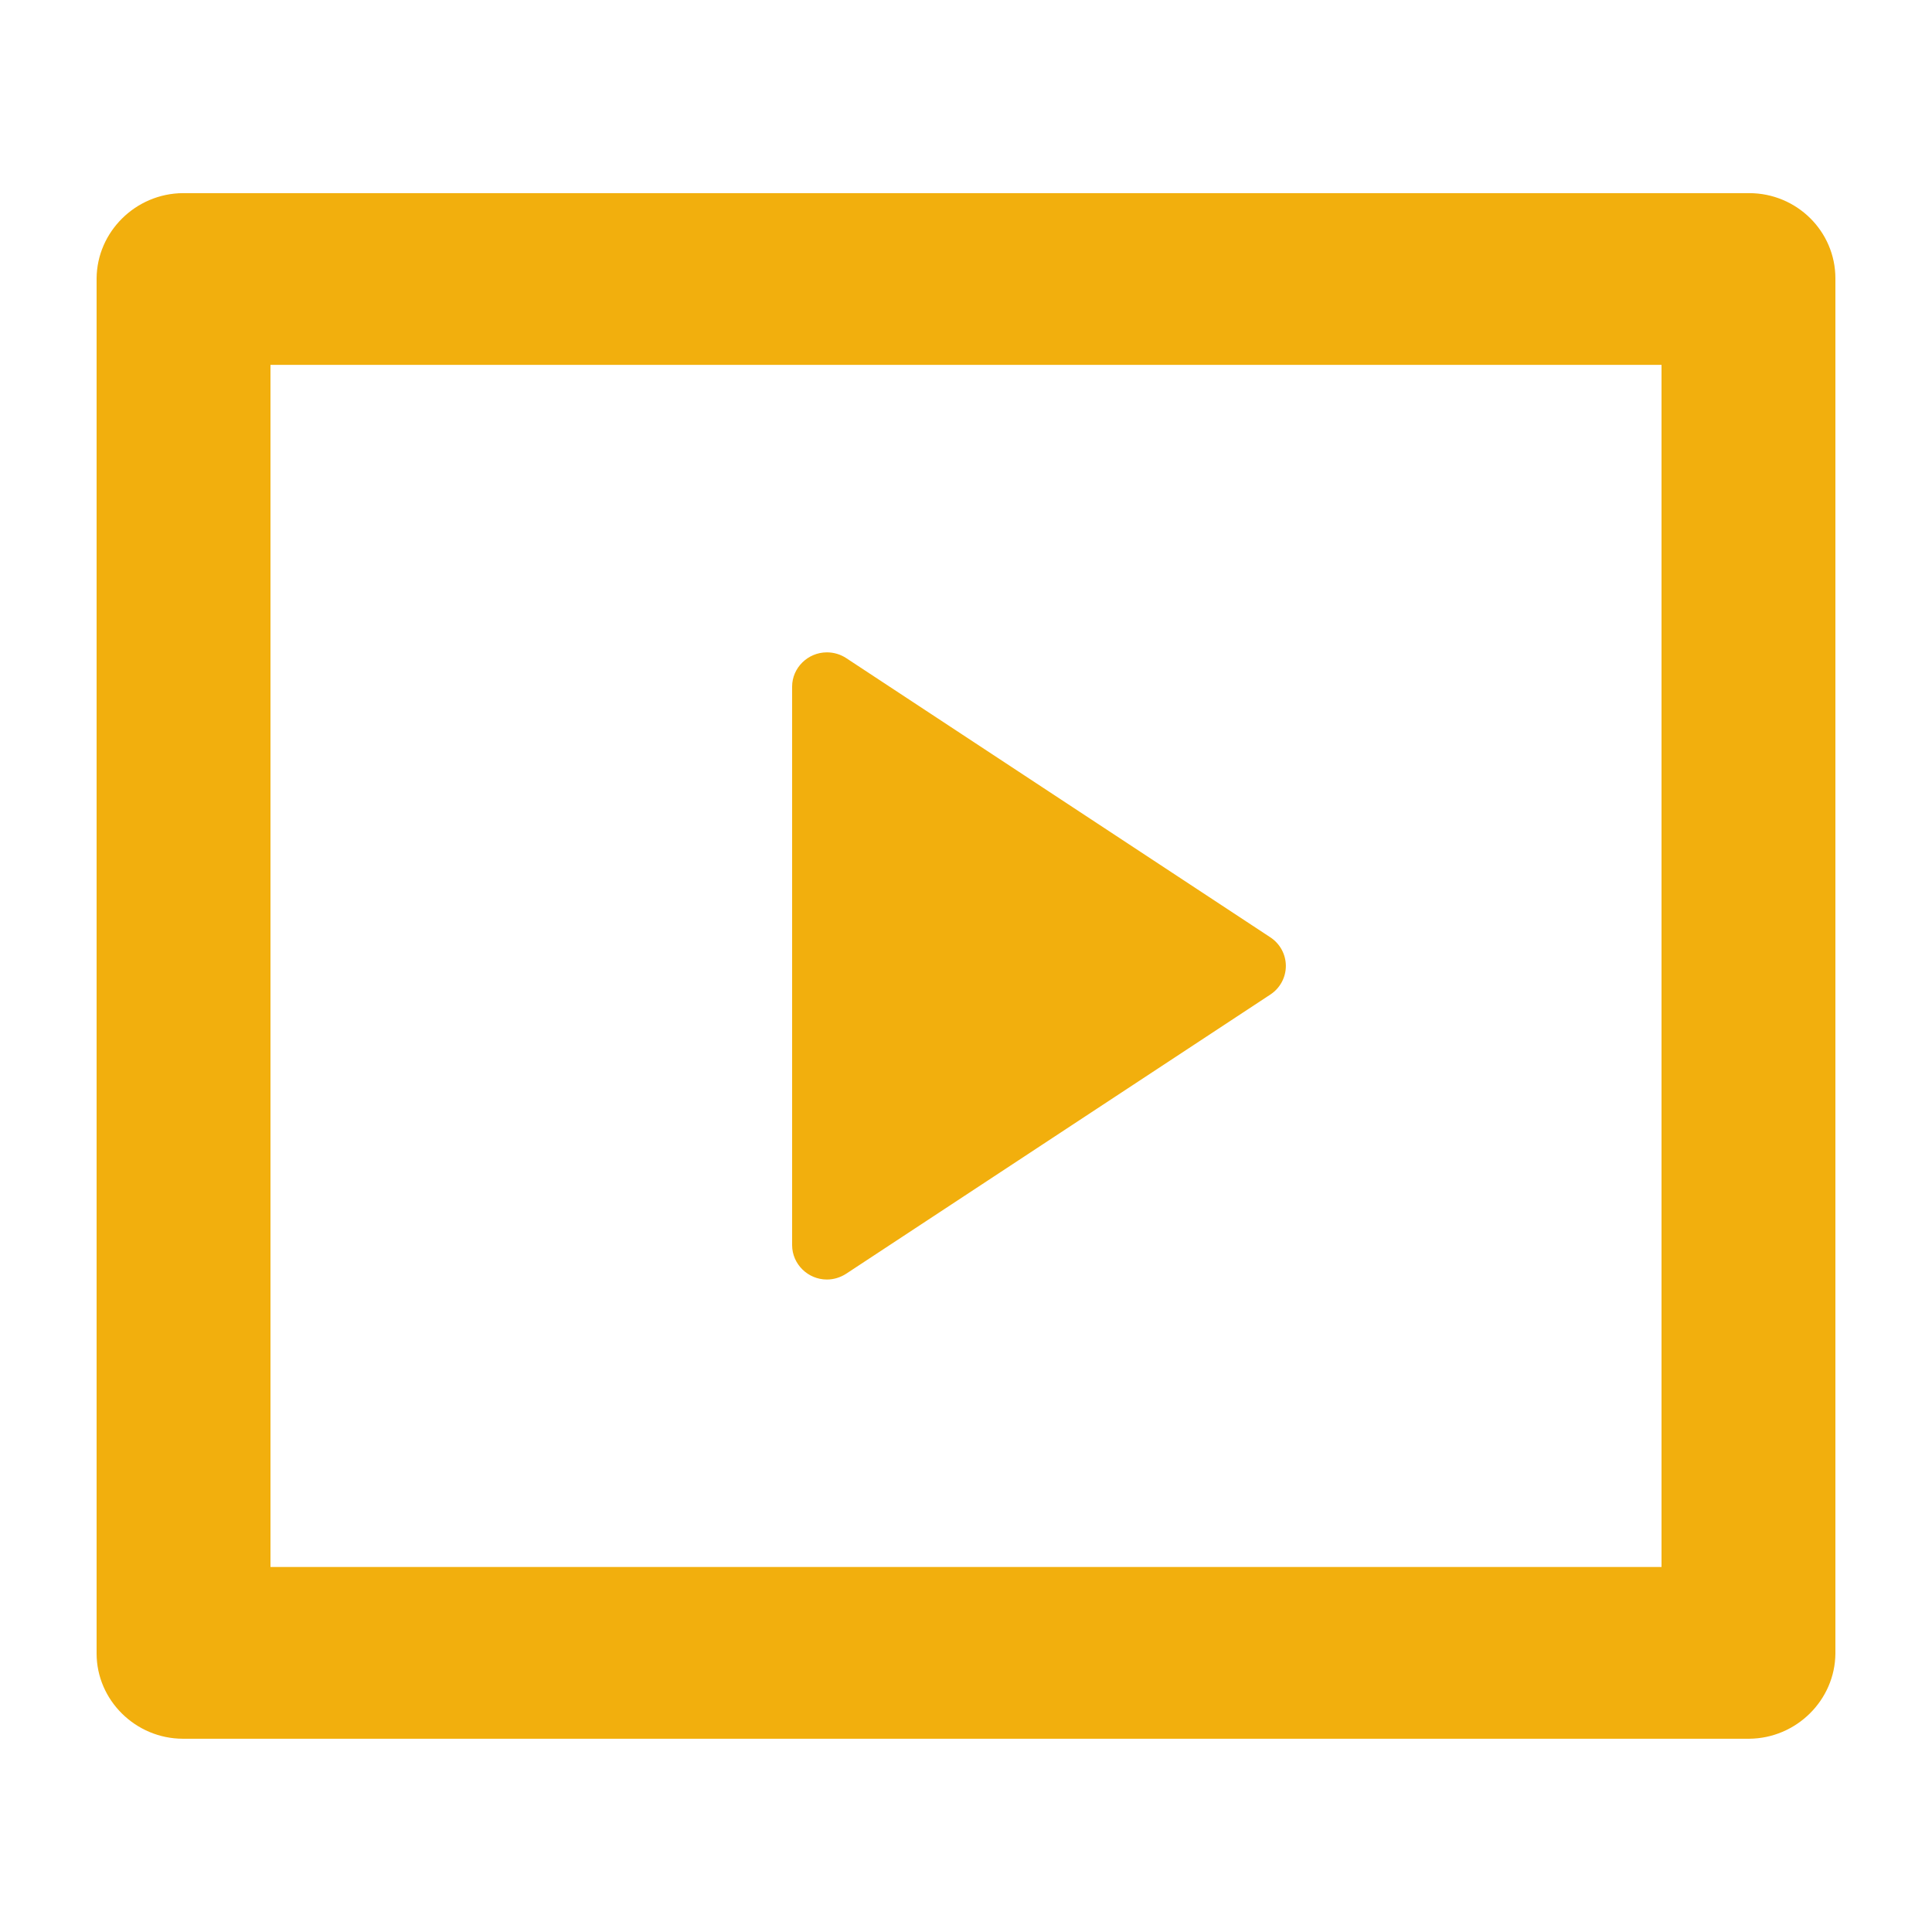
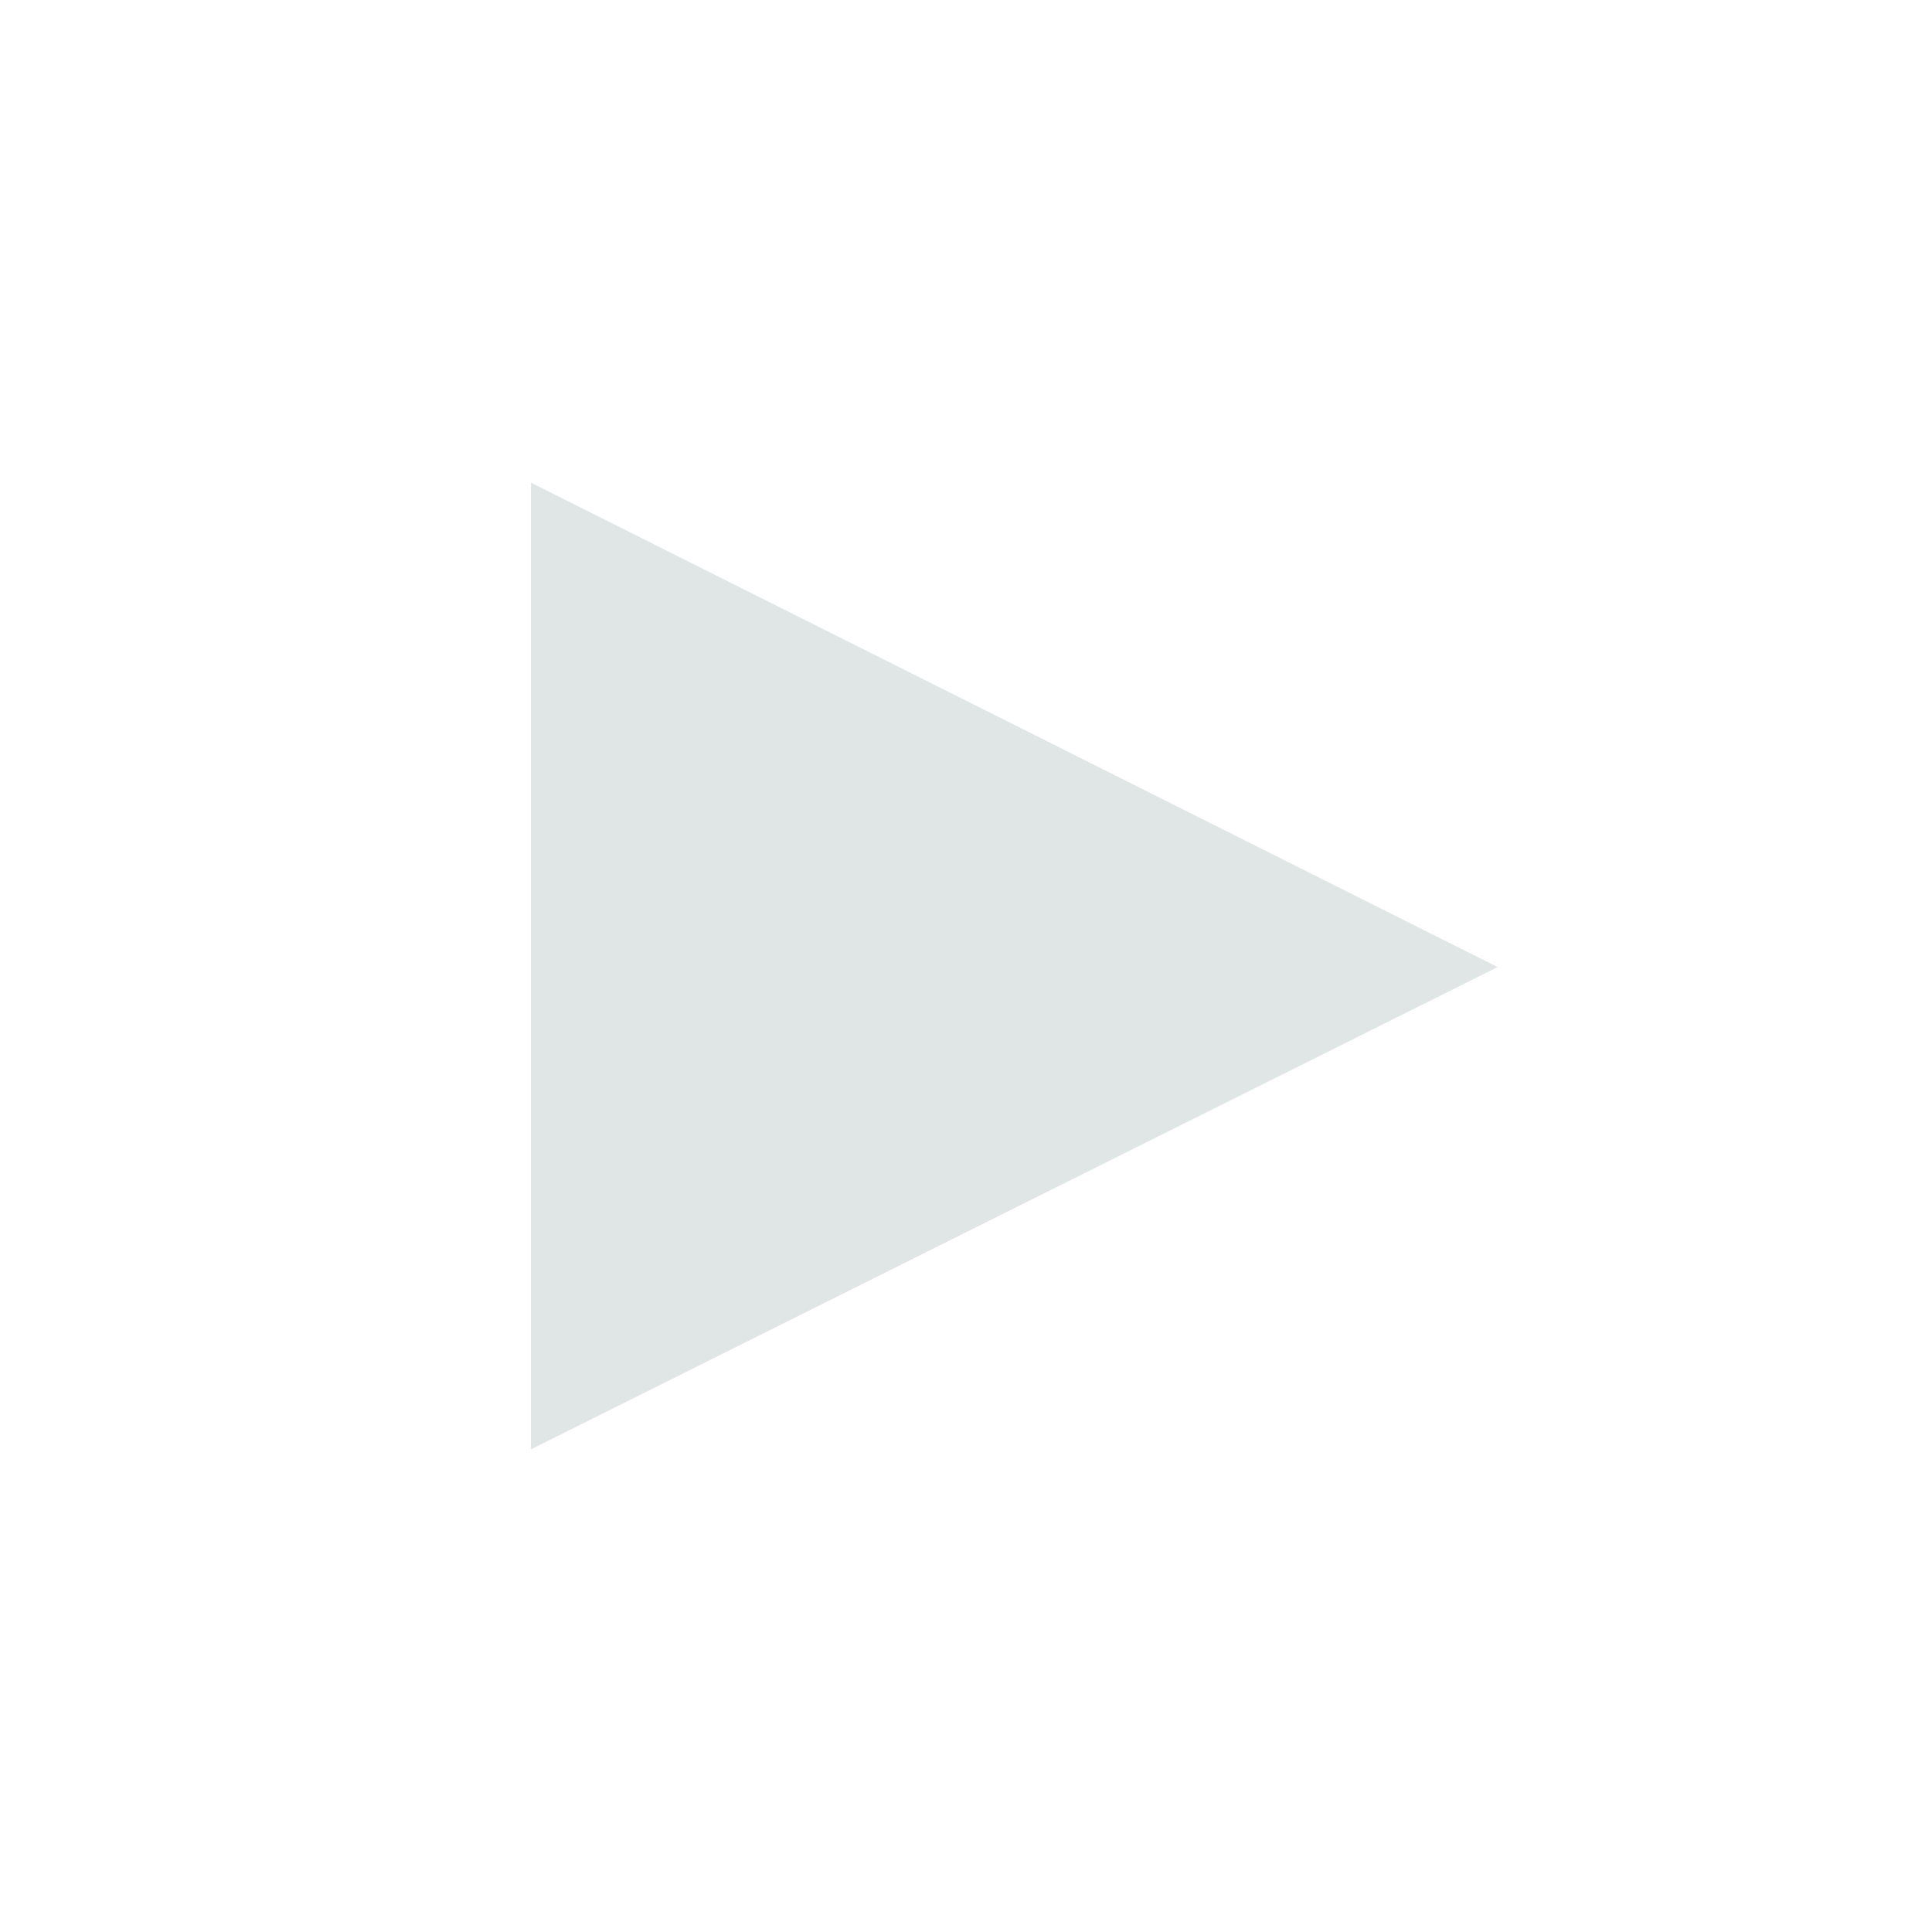
- <svg xmlns="http://www.w3.org/2000/svg" clip-rule="evenodd" fill-rule="evenodd" stroke-linejoin="round" stroke-miterlimit="2" viewBox="0 0 20 20">
-   <path d="m2 3.993c.004-.543.449-.989.992-.993h18.016c.548 0 .992.445.992.993v16.014c-.004.543-.449.989-.992.993h-18.016c-.544-.001-.992-.449-.992-.993zm2 1.007v14h16v-14zm6.622 3.415 4.879 3.252c.111.074.178.199.178.333s-.067.259-.178.333l-4.88 3.252c-.066.043-.142.067-.221.067-.219 0-.399-.18-.4-.399v-6.506c0-.219.181-.399.4-.399.079 0 .156.023.222.067z" fill="#f2af0d" fill-rule="nonzero" transform="matrix(.9 0 0 .888889 -.8 -.6673)" />
+ <svg xmlns="http://www.w3.org/2000/svg" clip-rule="evenodd" fill-rule="evenodd" stroke-linejoin="round" stroke-miterlimit="1.414" viewBox="0 0 120 120">
+   <path d="m93.021 60.066-60.042 29.955v-60.042z" fill="#e0e5e6" />
</svg>
